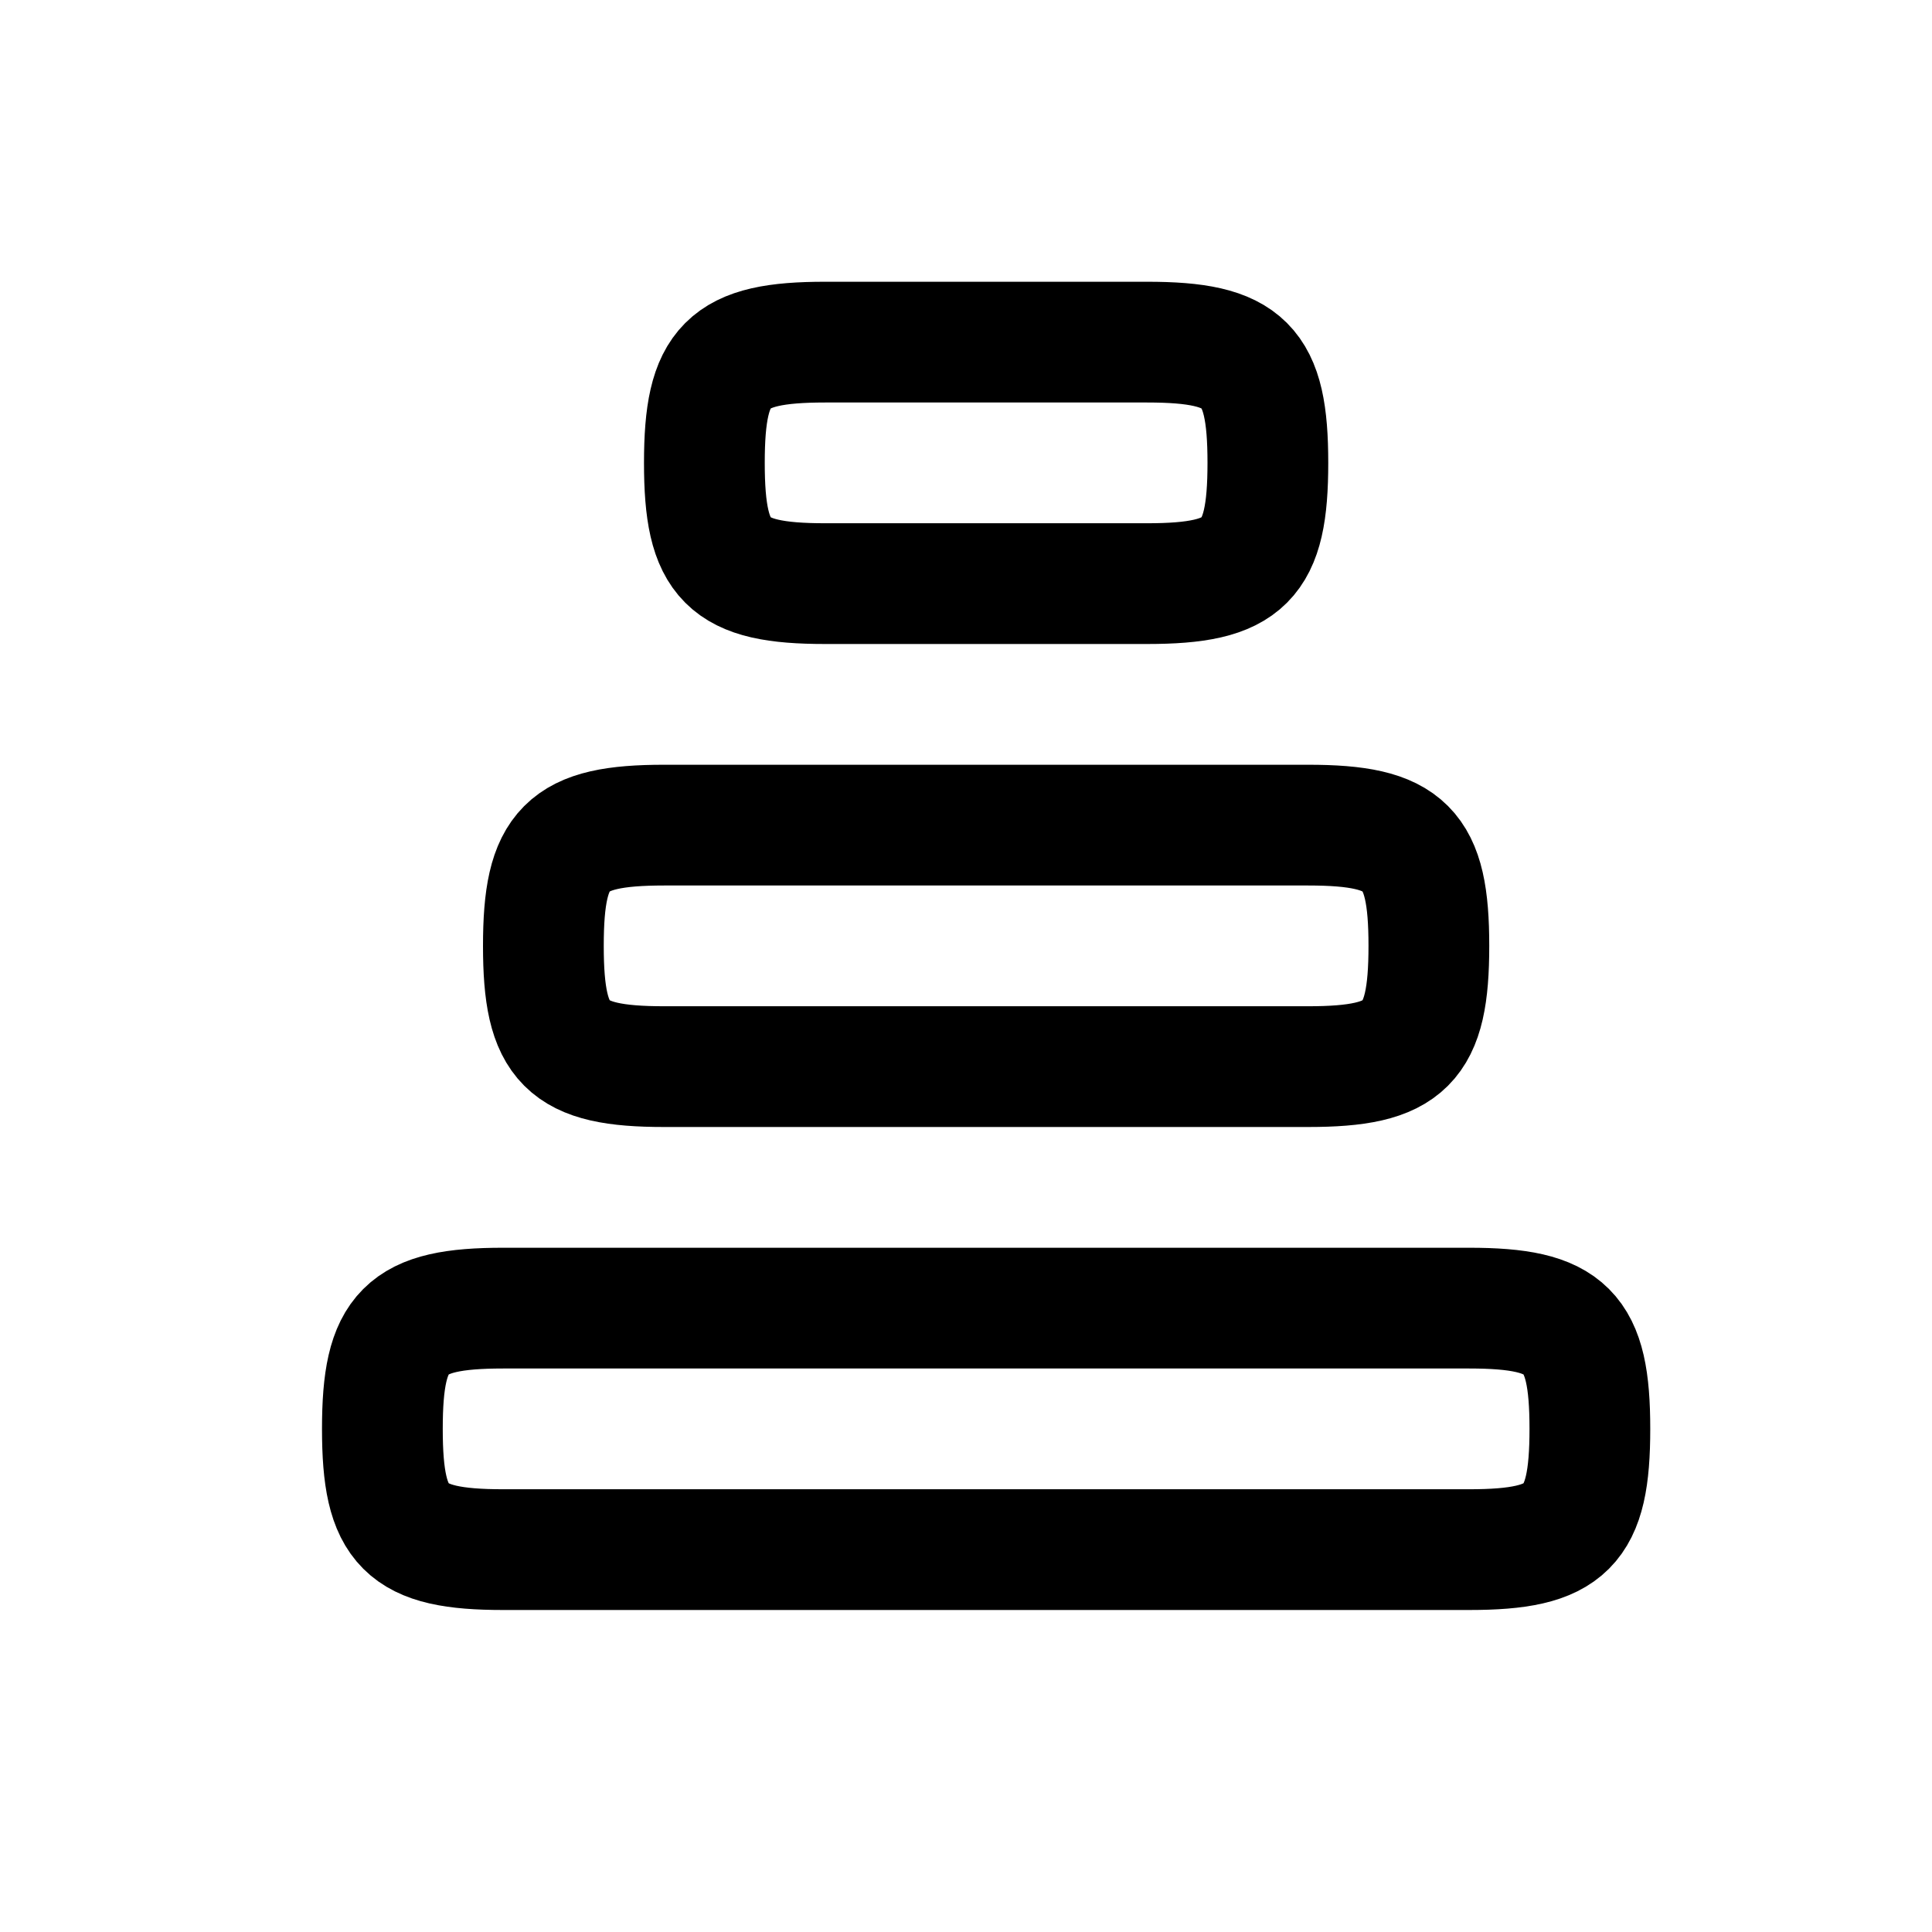
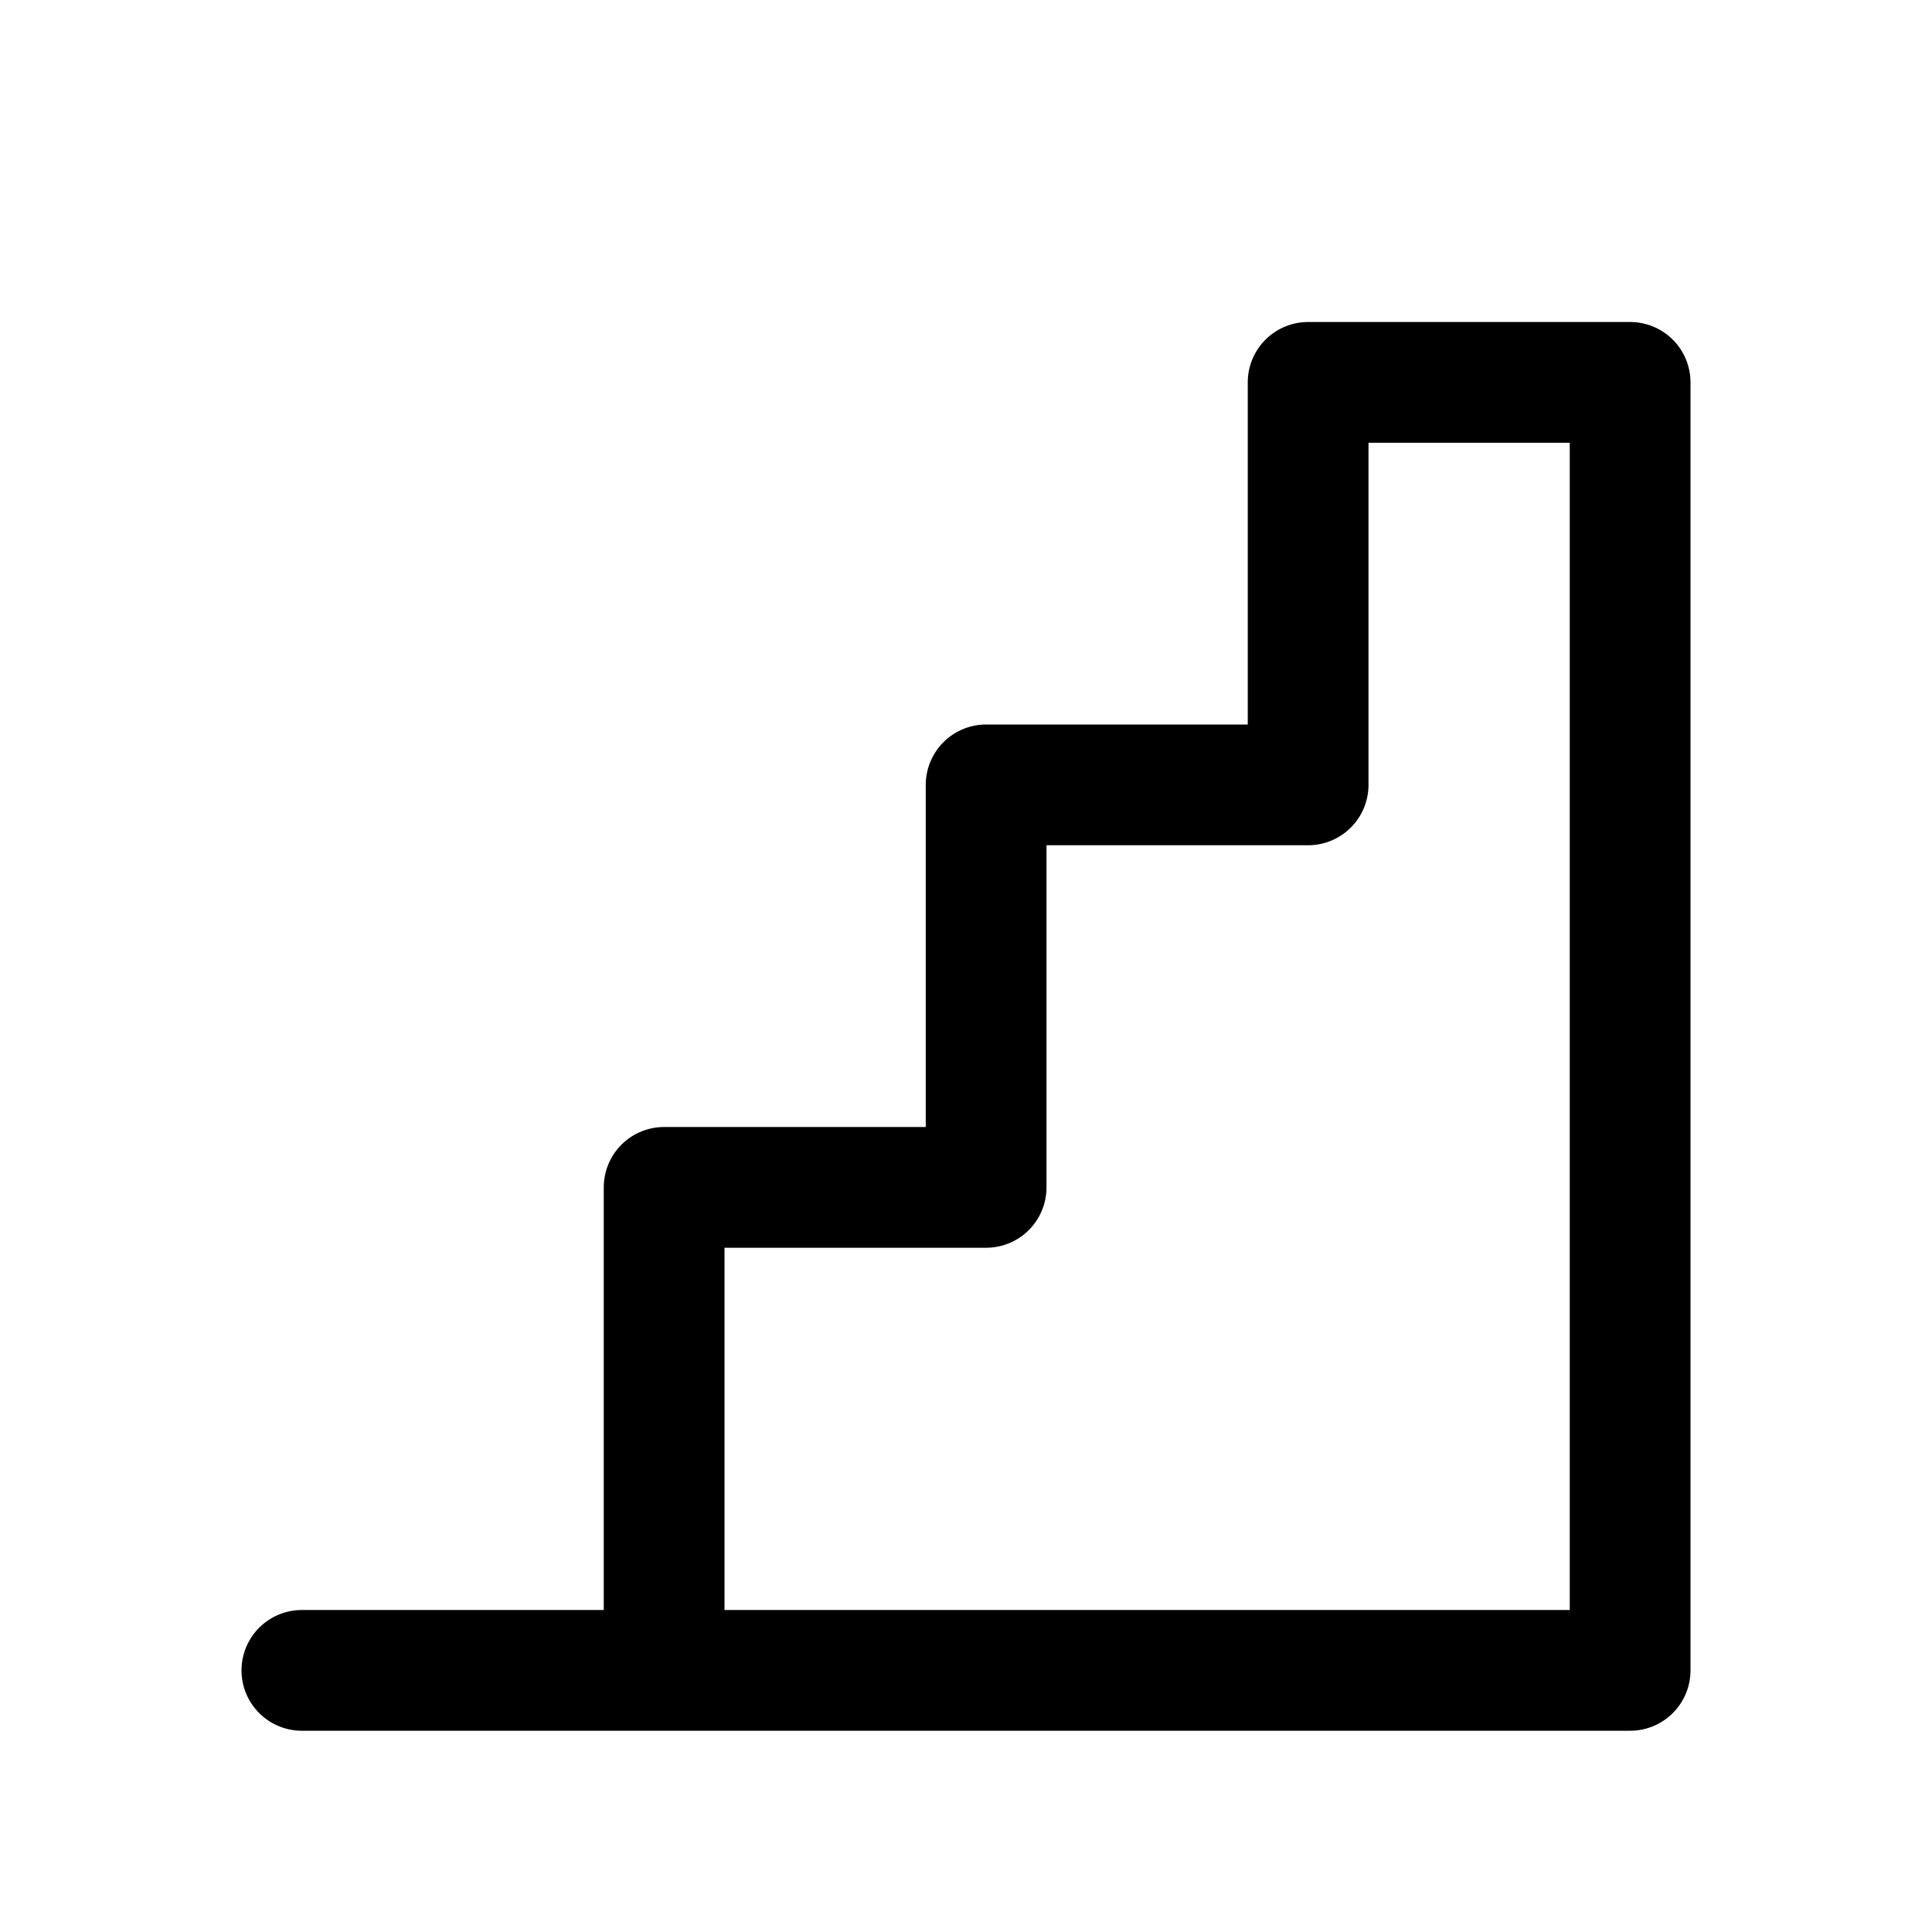
<svg xmlns="http://www.w3.org/2000/svg" width="24" height="24" viewBox="0 0 24 24" fill="none" stroke="currentColor" stroke-width="1.5" stroke-linecap="round" stroke-linejoin="round">
-   <path d="M10.25 4.25h4c1.219 0 1.5.281 1.5 1.5s-.281 1.5-1.5 1.5h-4c-1.219 0-1.5-.281-1.5-1.5s.281-1.5 1.5-1.5" />
-   <path d="M8.25 10.25h8c1.219 0 1.5.281 1.5 1.5s-.281 1.5-1.5 1.5h-8c-1.219 0-1.5-.281-1.5-1.5s.281-1.5 1.5-1.5" />
-   <path d="M6.25 16.25h12c1.219 0 1.5.281 1.5 1.5s-.281 1.5-1.5 1.5h-12c-1.219 0-1.5-.281-1.5-1.5s.281-1.5 1.5-1.5" />
+   <path d="M3.75 20.75h16.5v-16h-4v5h-4v5h-4v6" />
</svg>
